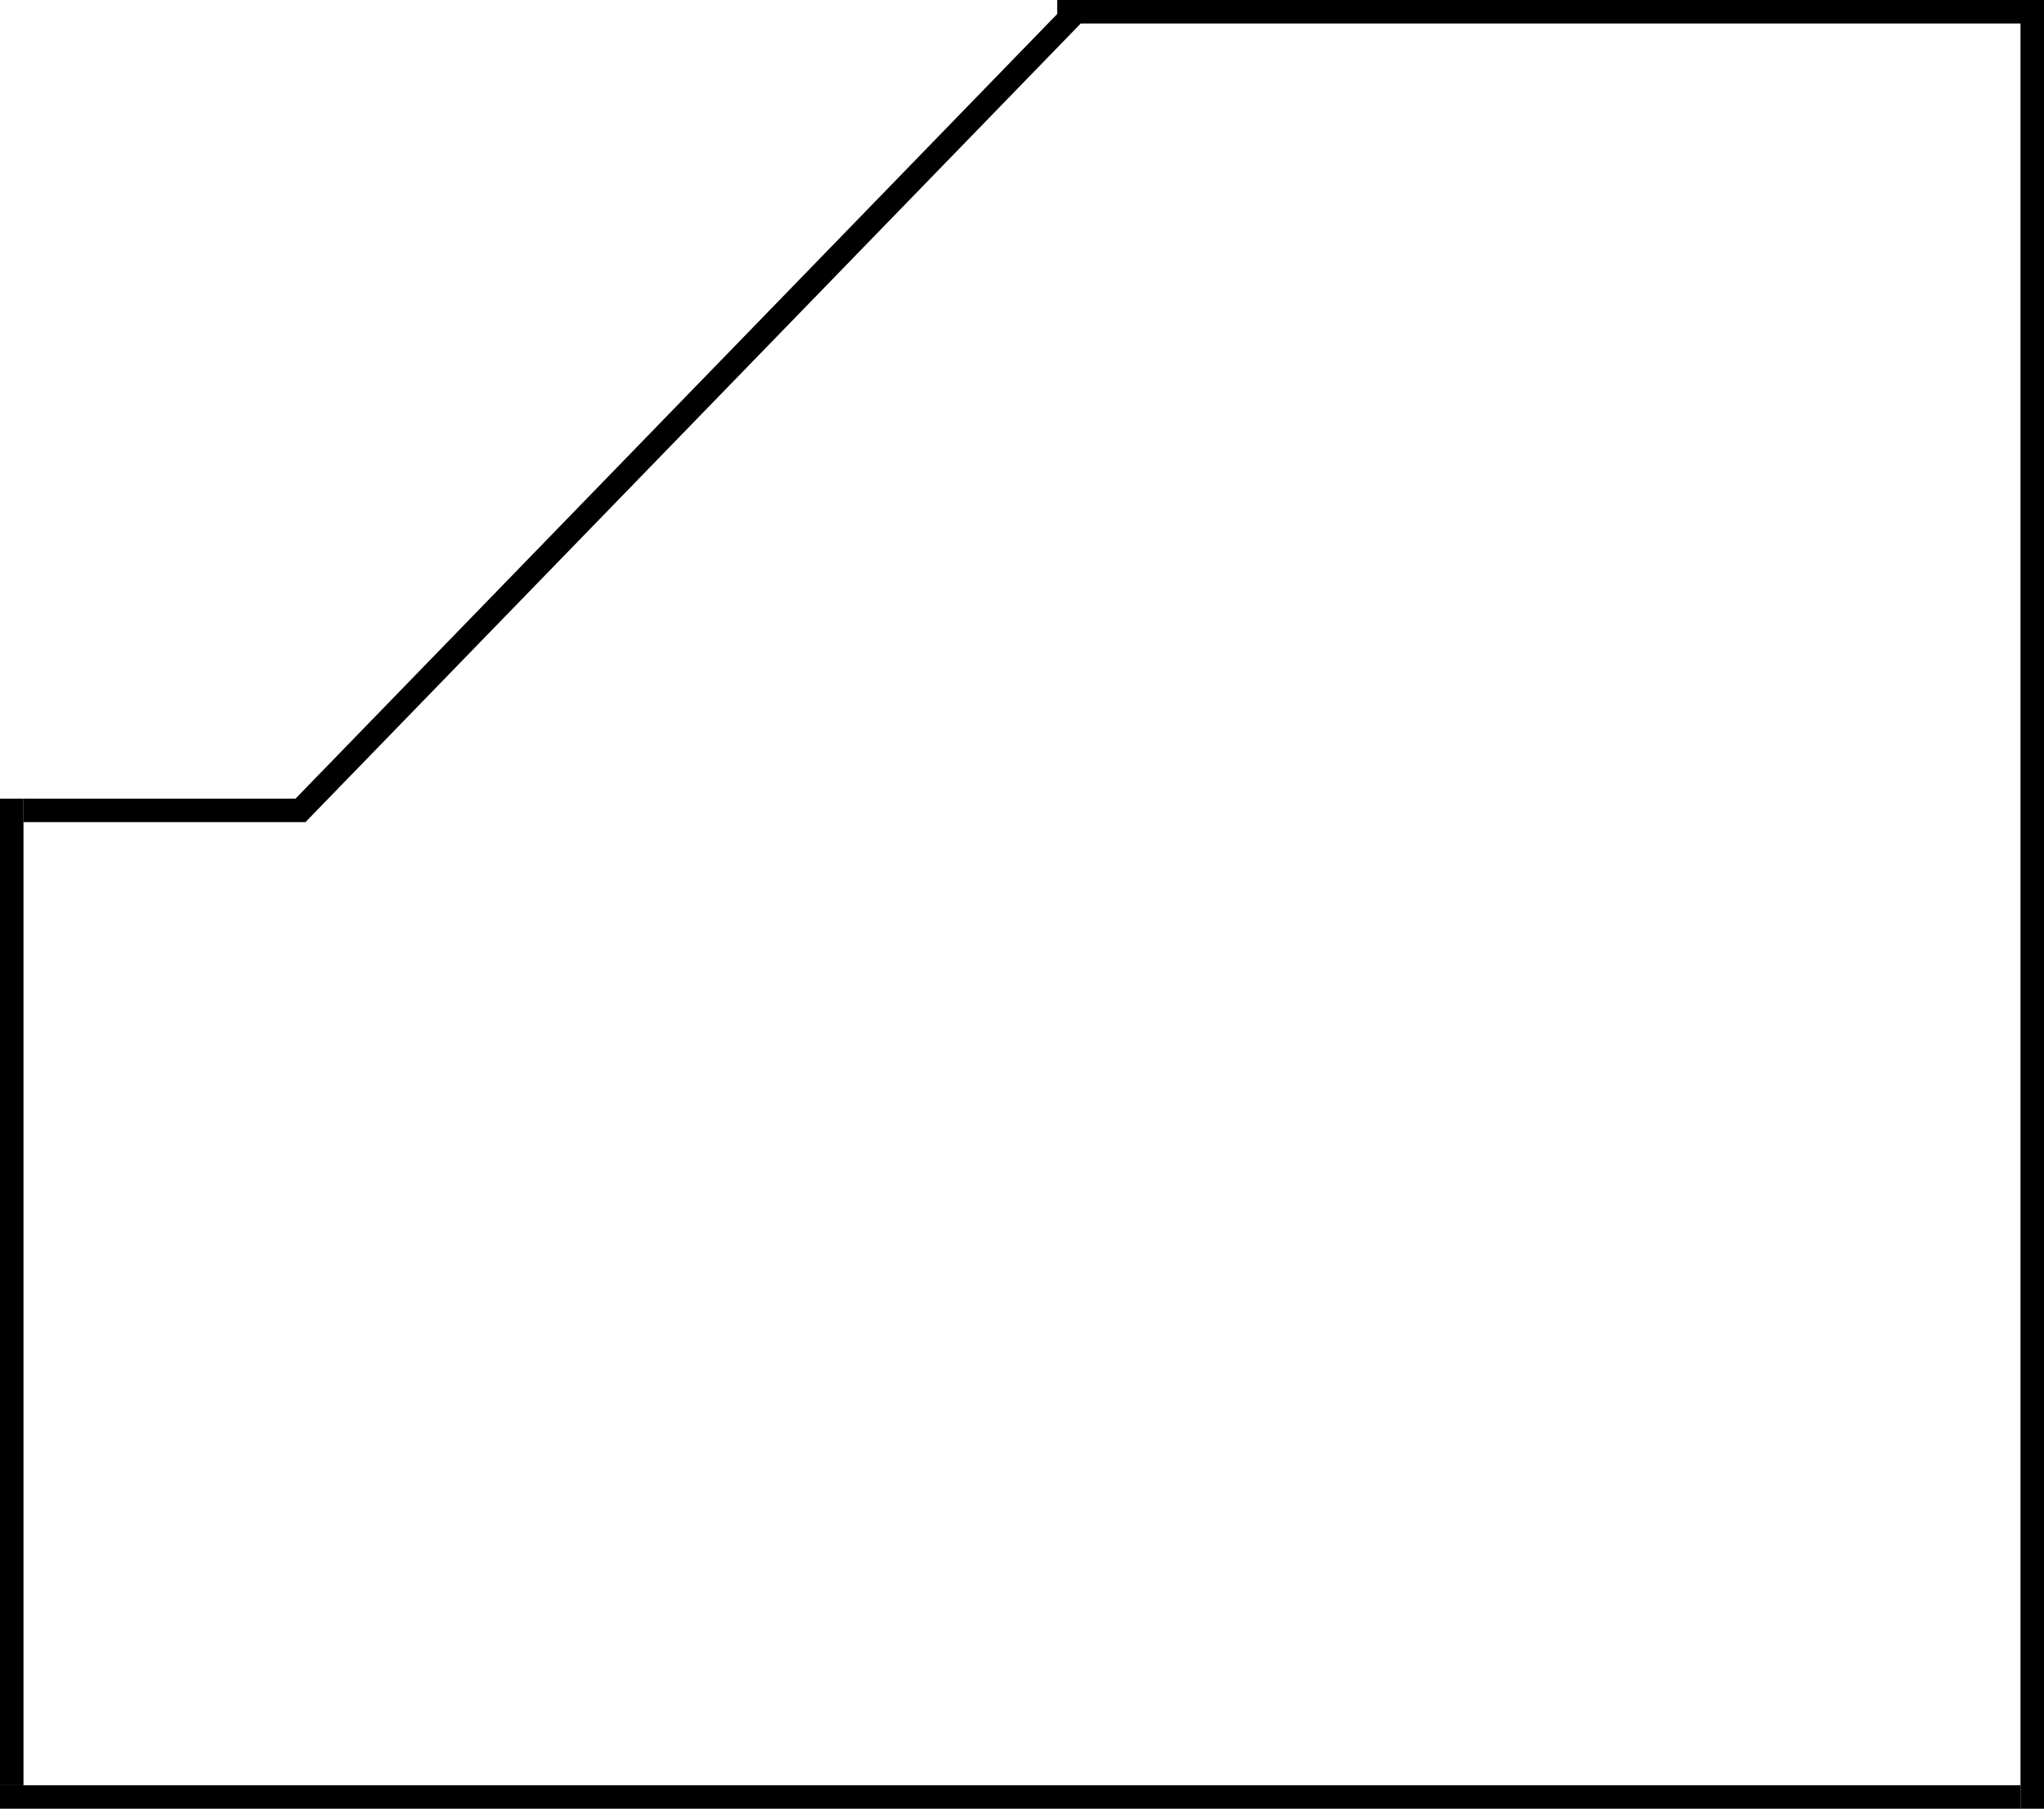
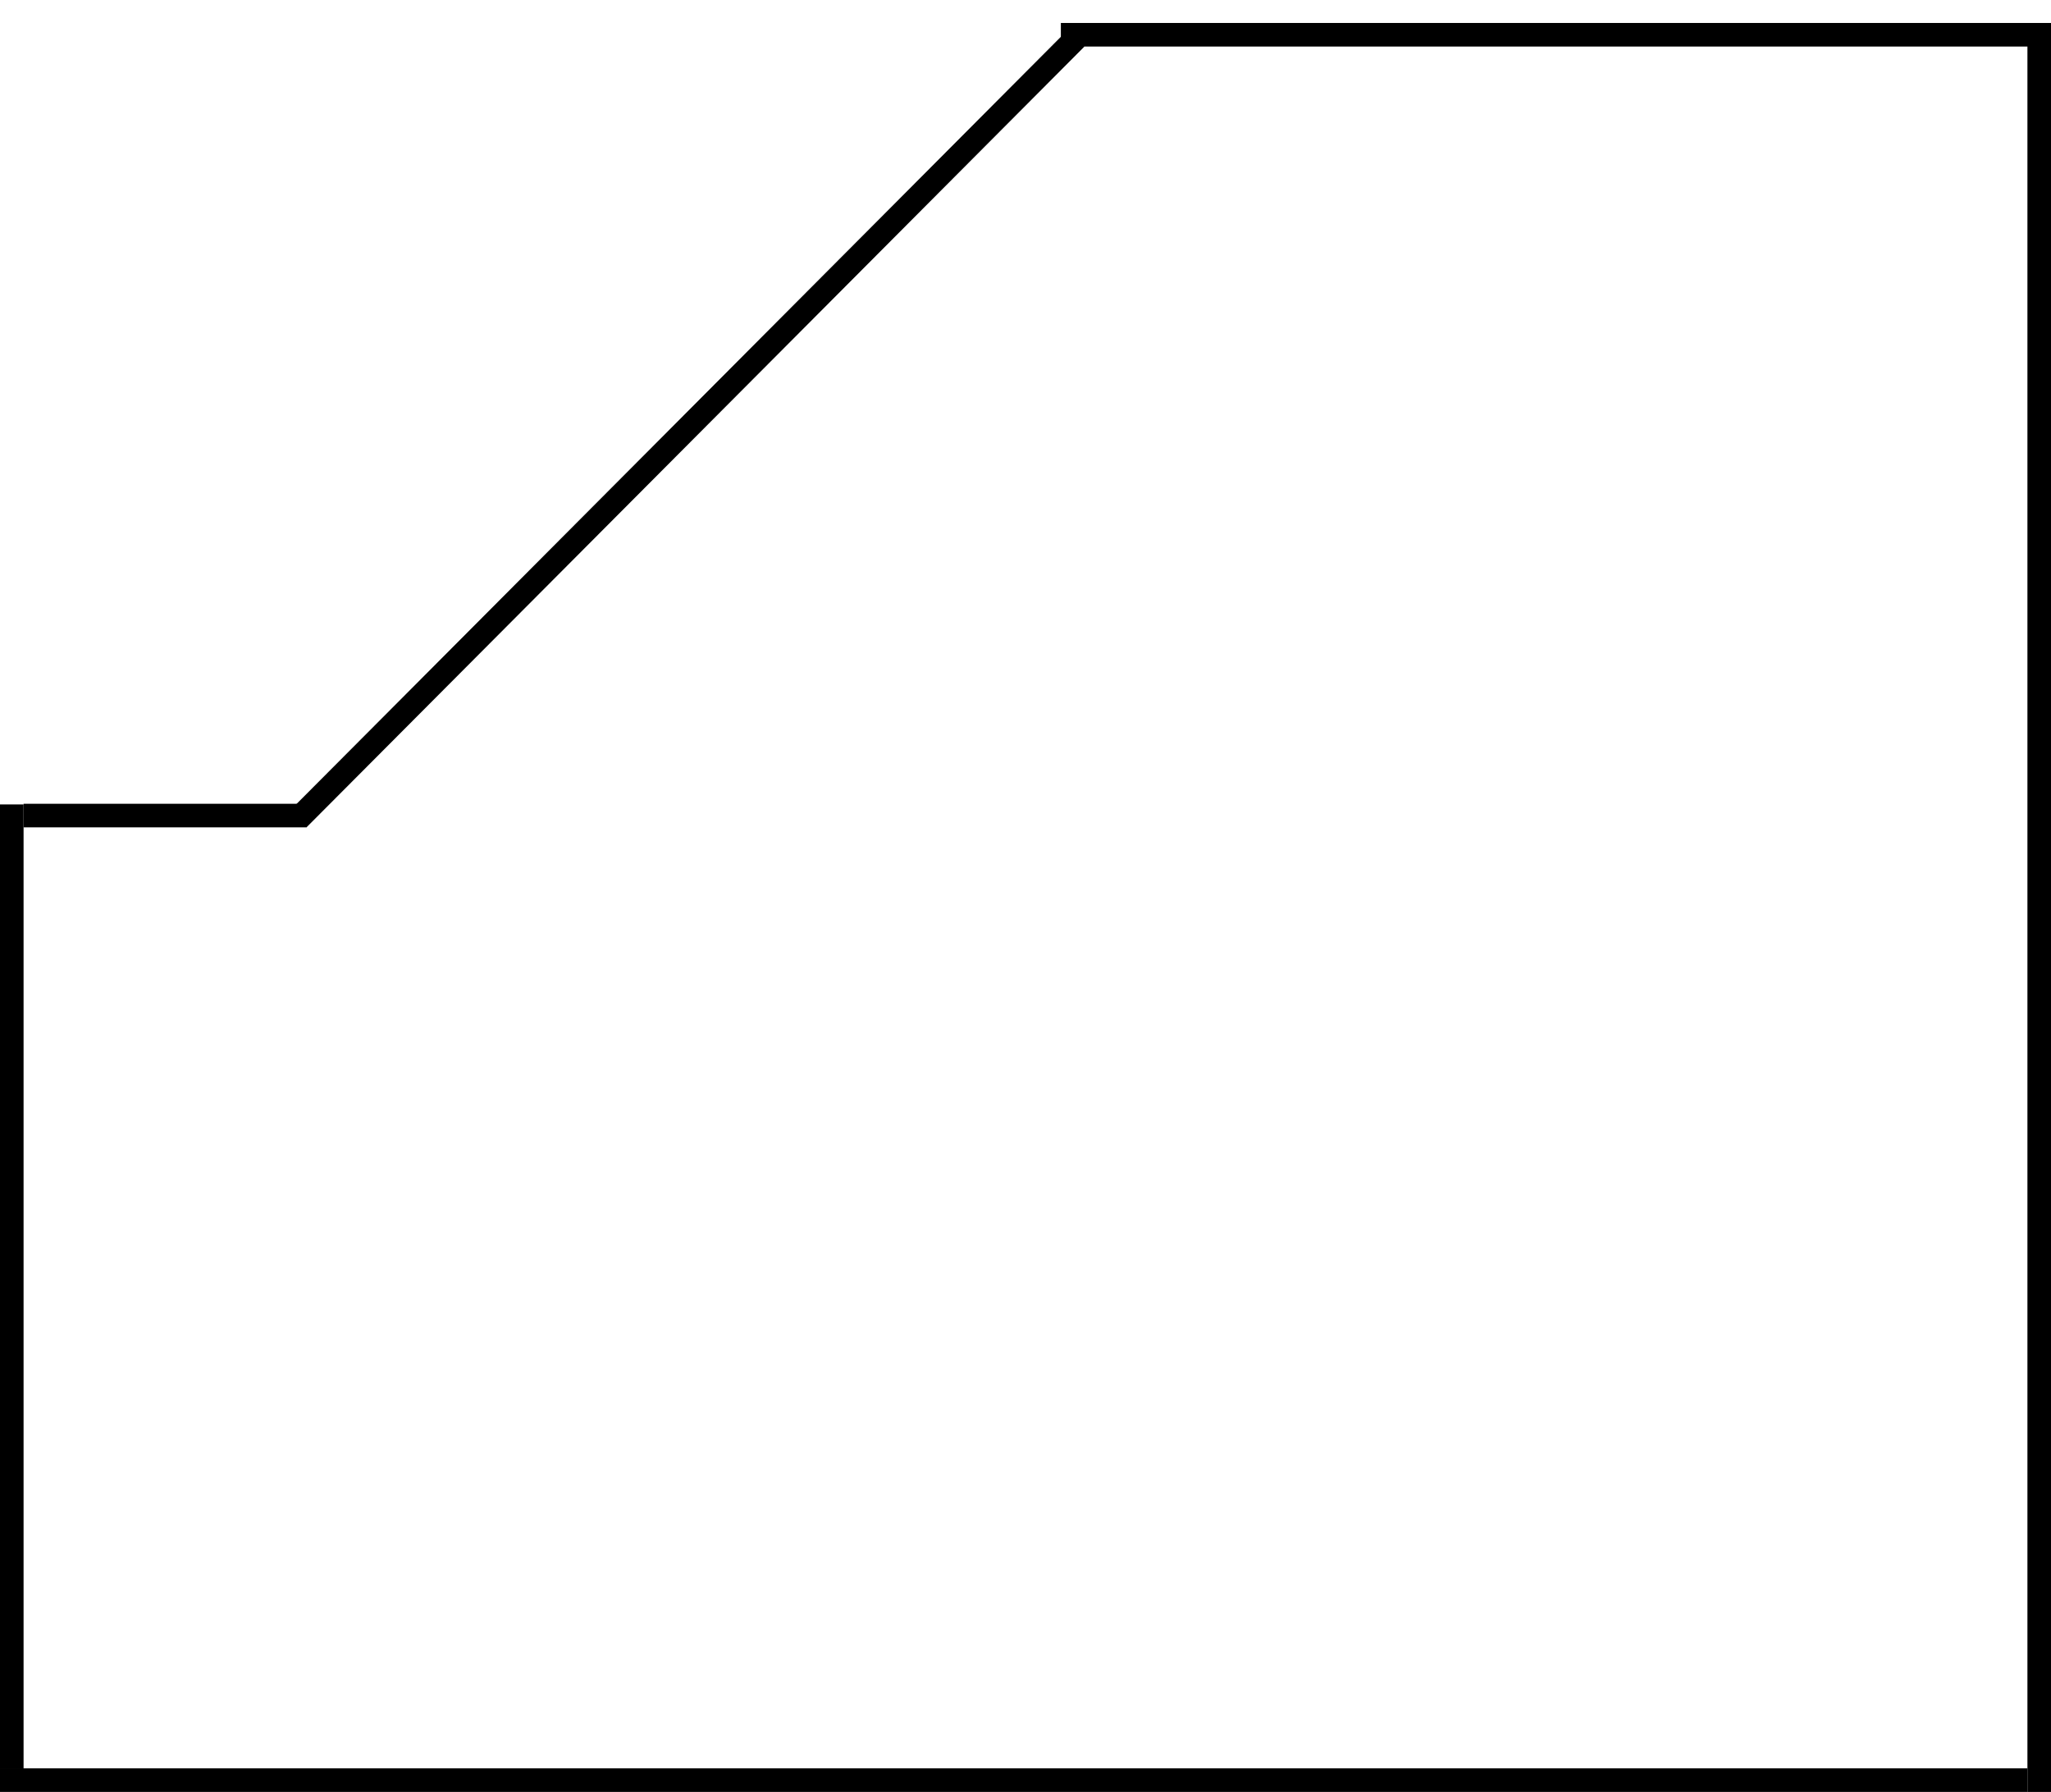
- <svg xmlns="http://www.w3.org/2000/svg" width="87" height="77" viewBox="0 0 87 77" fill="none">
-   <line y1="-0.5" x2="42" y2="-0.5" transform="matrix(-1 0 0 1 87 0.999992)" stroke="black" />
-   <line y1="-0.5" x2="86" y2="-0.5" transform="matrix(-1 0 0 1 86 77)" stroke="black" />
-   <line y1="-0.5" x2="77" y2="-0.5" transform="matrix(0 1 1 0 87 0)" stroke="black" />
-   <line y1="-0.5" x2="42" y2="-0.5" transform="matrix(0 1 1 0 1 34)" stroke="black" />
-   <line y1="-0.5" x2="47.381" y2="-0.5" transform="matrix(-0.696475 0.717581 0.717581 0.696475 46 0.999992)" stroke="black" />
-   <line y1="-0.5" x2="12" y2="-0.5" transform="matrix(-1 1.9514e-09 1.77714e-09 1 13 35)" stroke="black" />
+ <svg xmlns="http://www.w3.org/2000/svg" width="87" height="76" viewBox="0 0 87 76" fill="none">
+   <line y1="-0.5" x2="42" y2="-0.5" transform="matrix(-1 0 0 1 87 1.97403)" stroke="black" />
+   <line y1="-0.5" x2="86" y2="-0.5" transform="matrix(-1 0 0 1 86 76)" stroke="black" />
+   <line y1="-0.5" x2="75" y2="-0.5" transform="matrix(0 1 1 0 87 1)" stroke="black" />
+   <line y1="-0.5" x2="40.909" y2="-0.5" transform="matrix(0 1 1 0 1 34.1169)" stroke="black" />
+   <line y1="-0.5" x2="46.752" y2="-0.5" transform="matrix(-0.705856 0.708356 0.726674 0.686982 46 1.97403)" stroke="black" />
+   <line y1="-0.5" x2="12" y2="-0.5" transform="matrix(-1 1.90072e-09 1.82453e-09 1 13 35.0909)" stroke="black" />
</svg>
